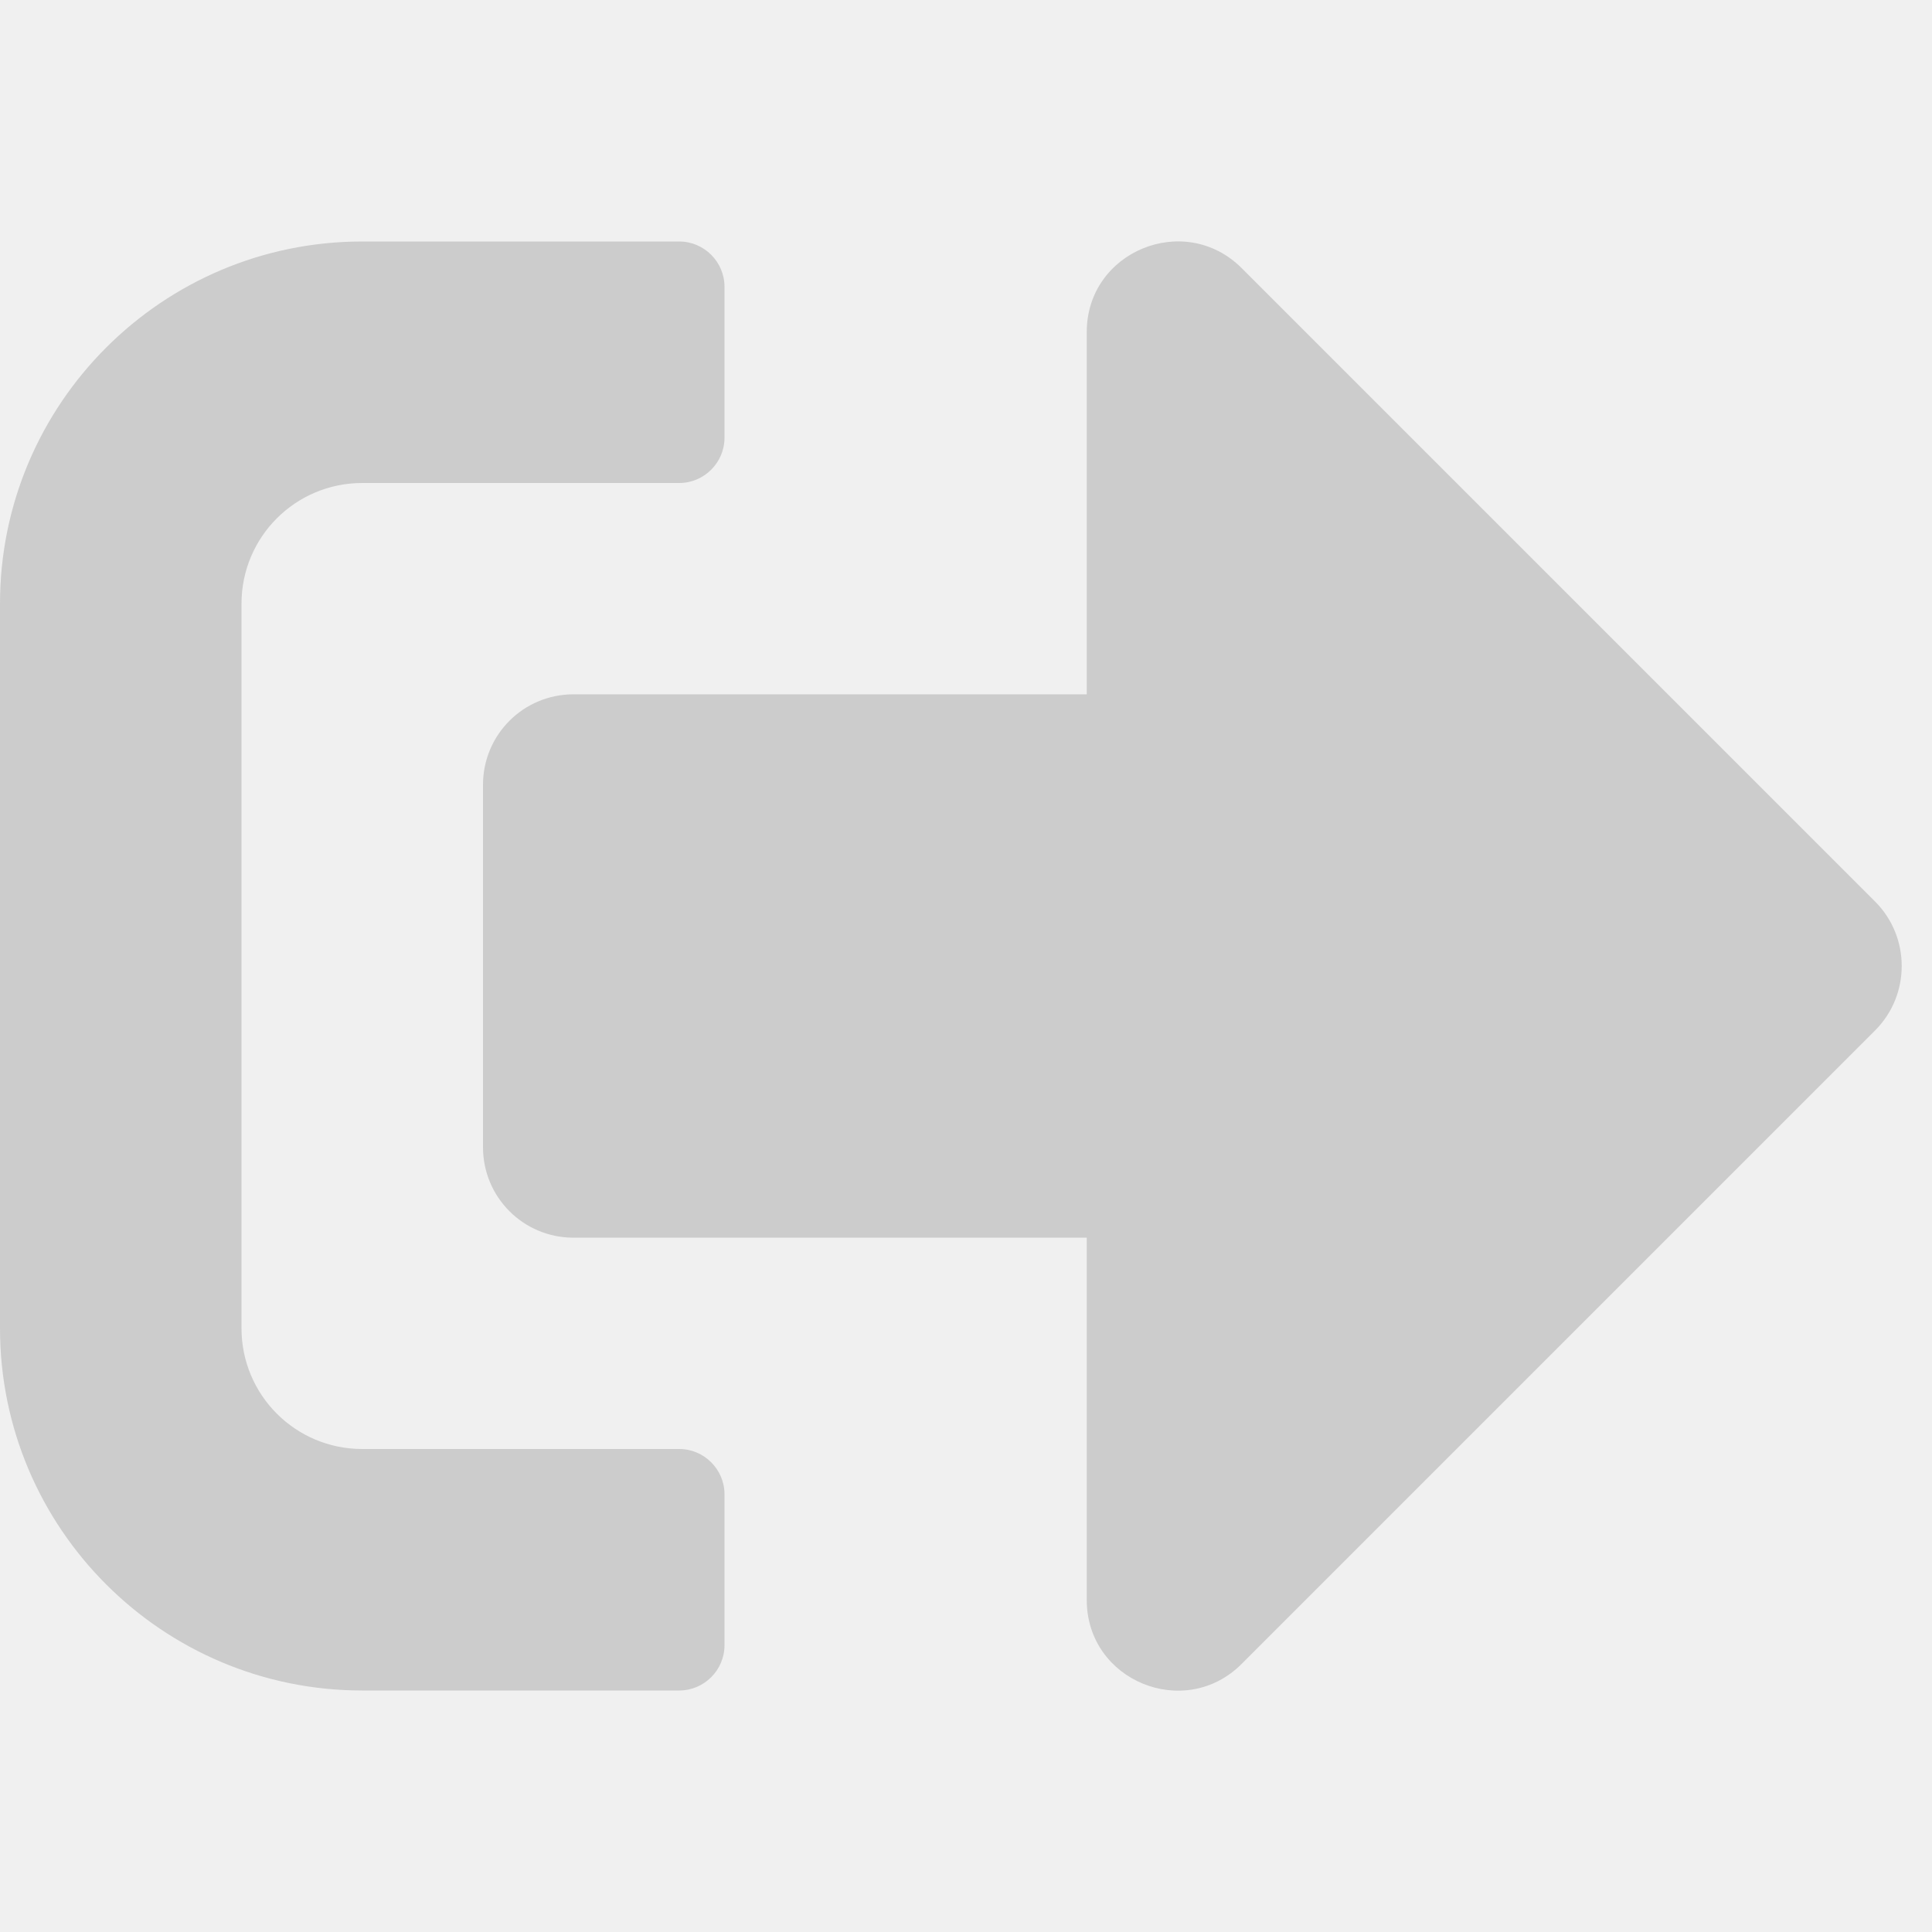
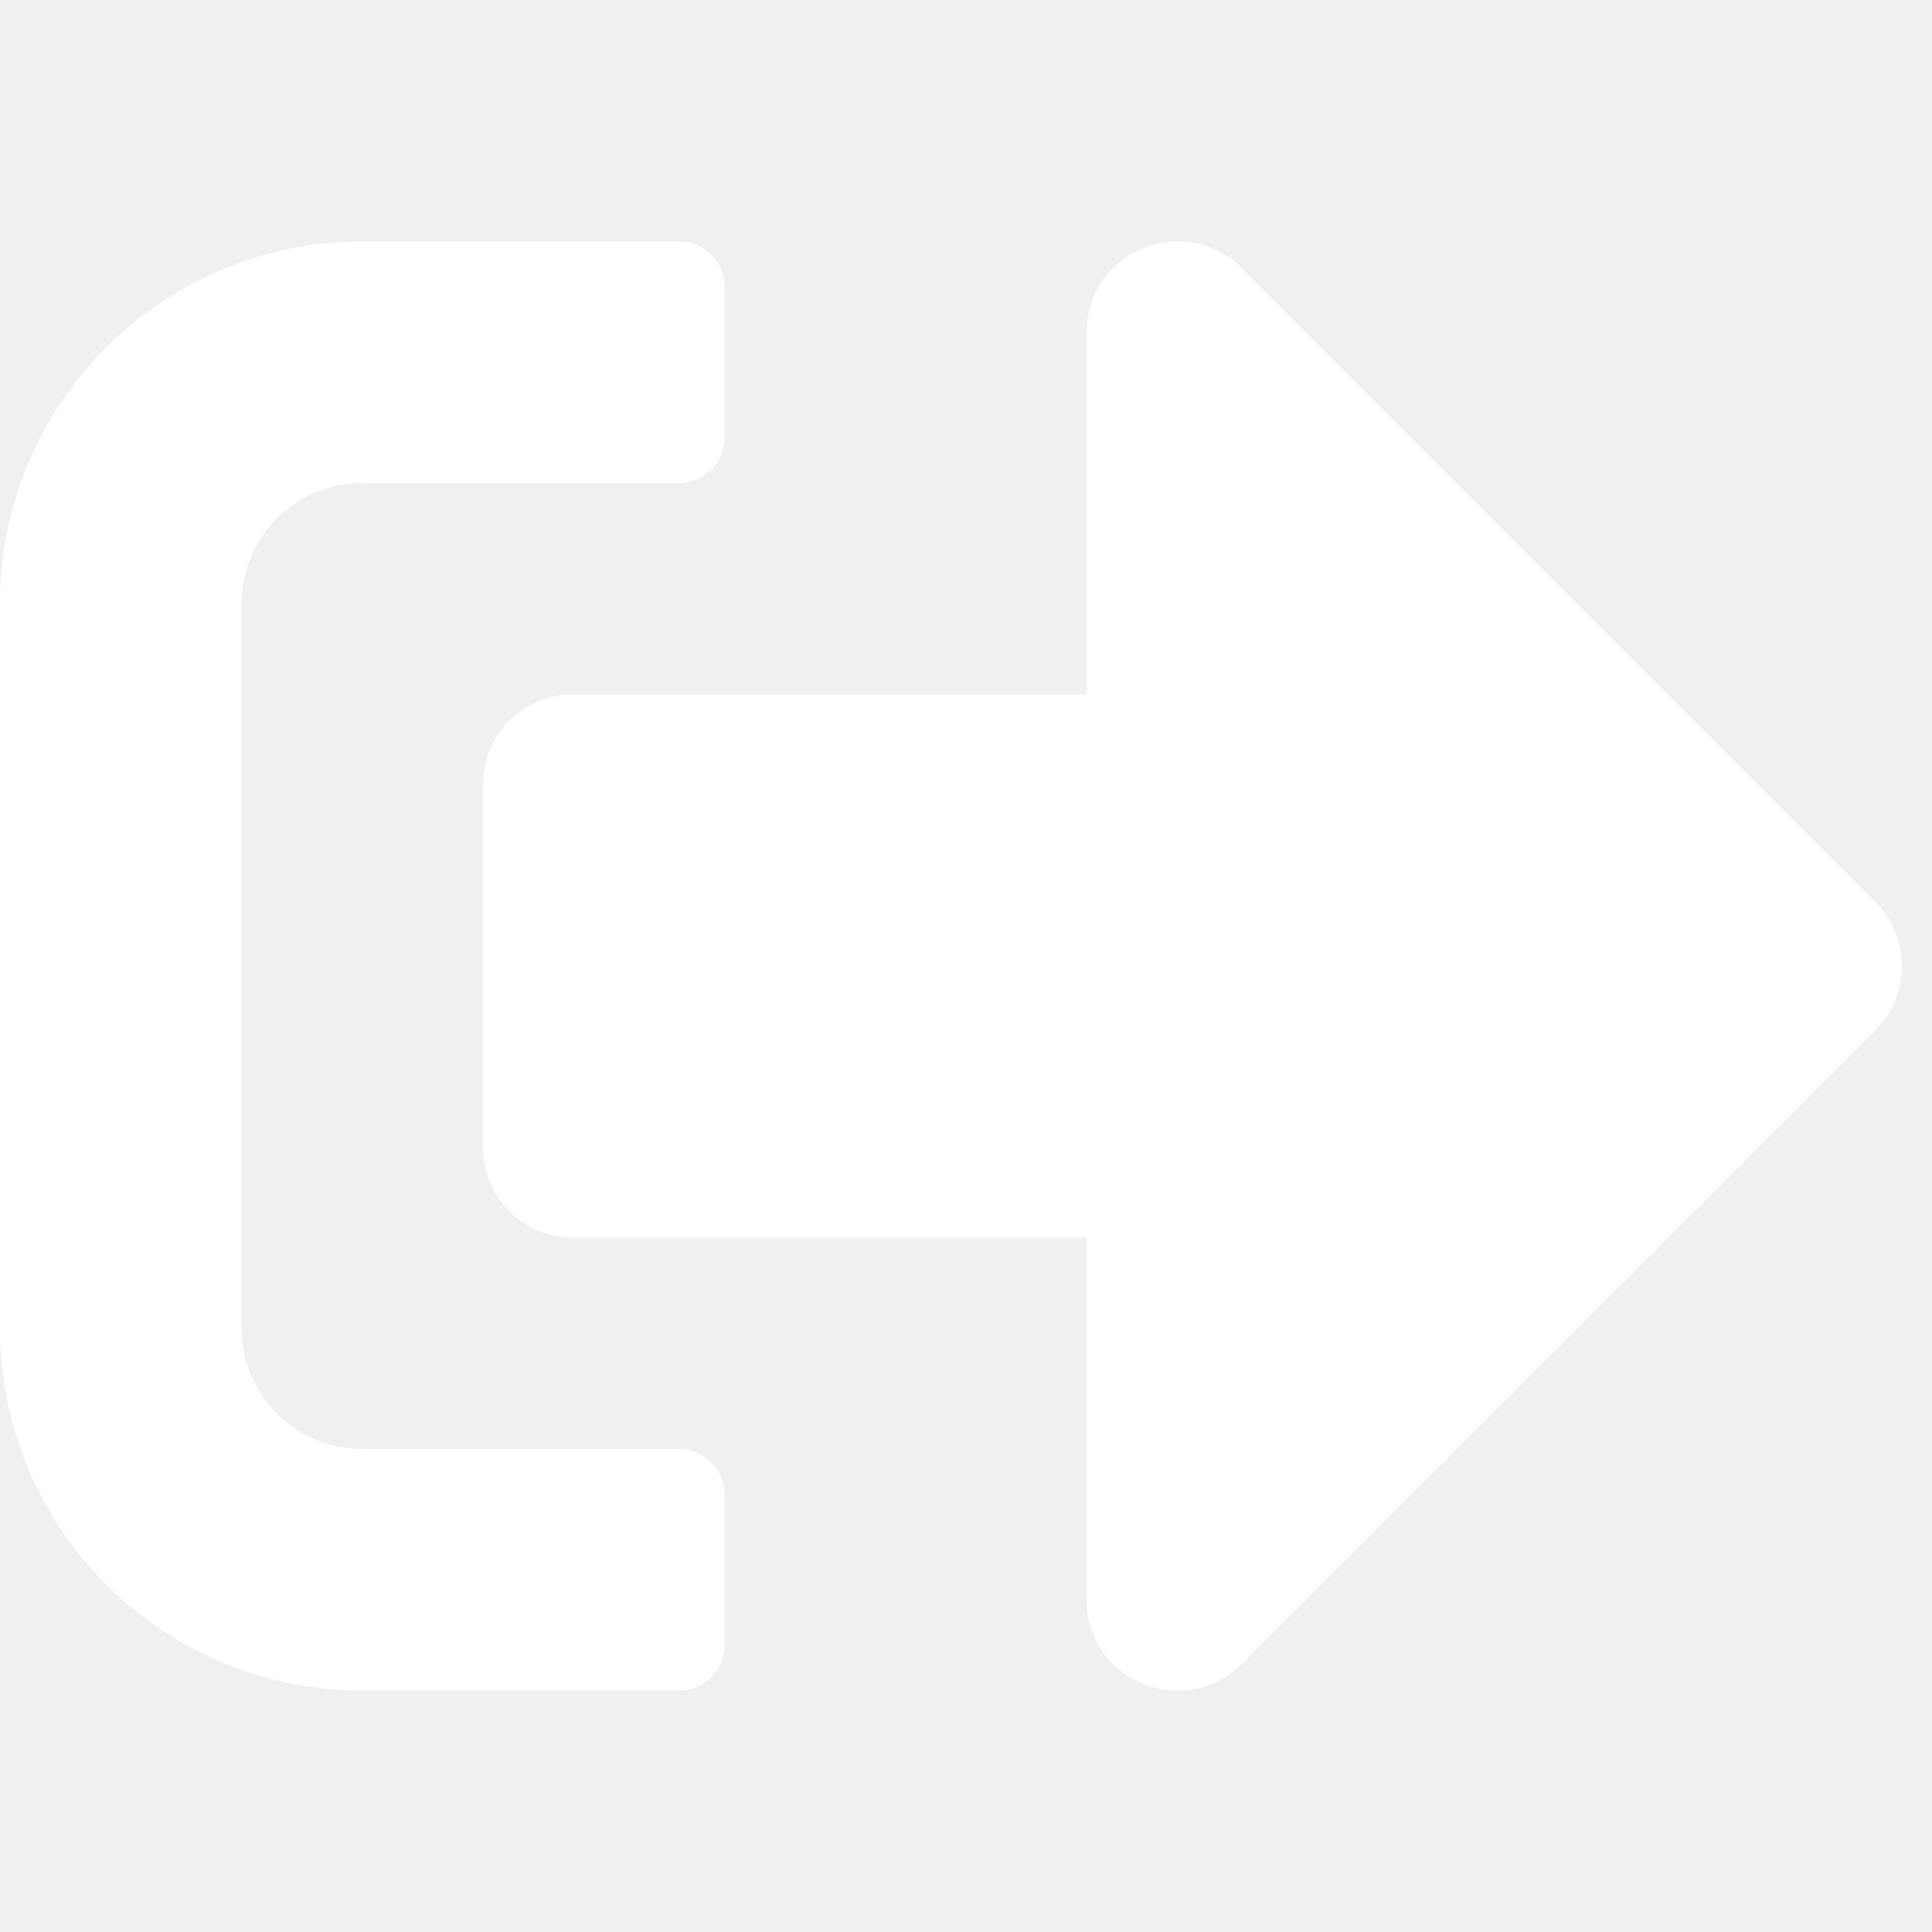
<svg xmlns="http://www.w3.org/2000/svg" aria-hidden="true" focusable="false" data-prefix="fas" data-icon="sign-out-alt" class="svg-inline--fa fa-sign-out-alt fa-w-16" role="img" viewBox="0 0 512 512">
-   <path fill="#CCCCCC" d="M497 273L329 441c-15 15-41 4.5-41-17v-96H152c-13.3 0-24-10.7-24-24v-96c0-13.3 10.7-24 24-24h136V88c0-21.4 25.9-32 41-17l168 168c9.3 9.4 9.3 24.6 0 34zM192 436v-40c0-6.6-5.4-12-12-12H96c-17.7 0-32-14.3-32-32V160c0-17.7 14.3-32 32-32h84c6.6 0 12-5.4 12-12V76c0-6.6-5.4-12-12-12H96c-53 0-96 43-96 96v192c0 53 43 96 96 96h84c6.6 0 12-5.4 12-12z" />
+   <path fill="#FFFFFF" d="M497 273L329 441c-15 15-41 4.5-41-17v-96H152c-13.3 0-24-10.7-24-24v-96c0-13.3 10.7-24 24-24h136V88c0-21.4 25.9-32 41-17l168 168c9.3 9.4 9.3 24.6 0 34zM192 436v-40c0-6.6-5.4-12-12-12H96c-17.7 0-32-14.3-32-32V160c0-17.7 14.3-32 32-32h84c6.6 0 12-5.4 12-12V76c0-6.6-5.4-12-12-12H96c-53 0-96 43-96 96v192c0 53 43 96 96 96h84c6.6 0 12-5.4 12-12z" />
</svg>
